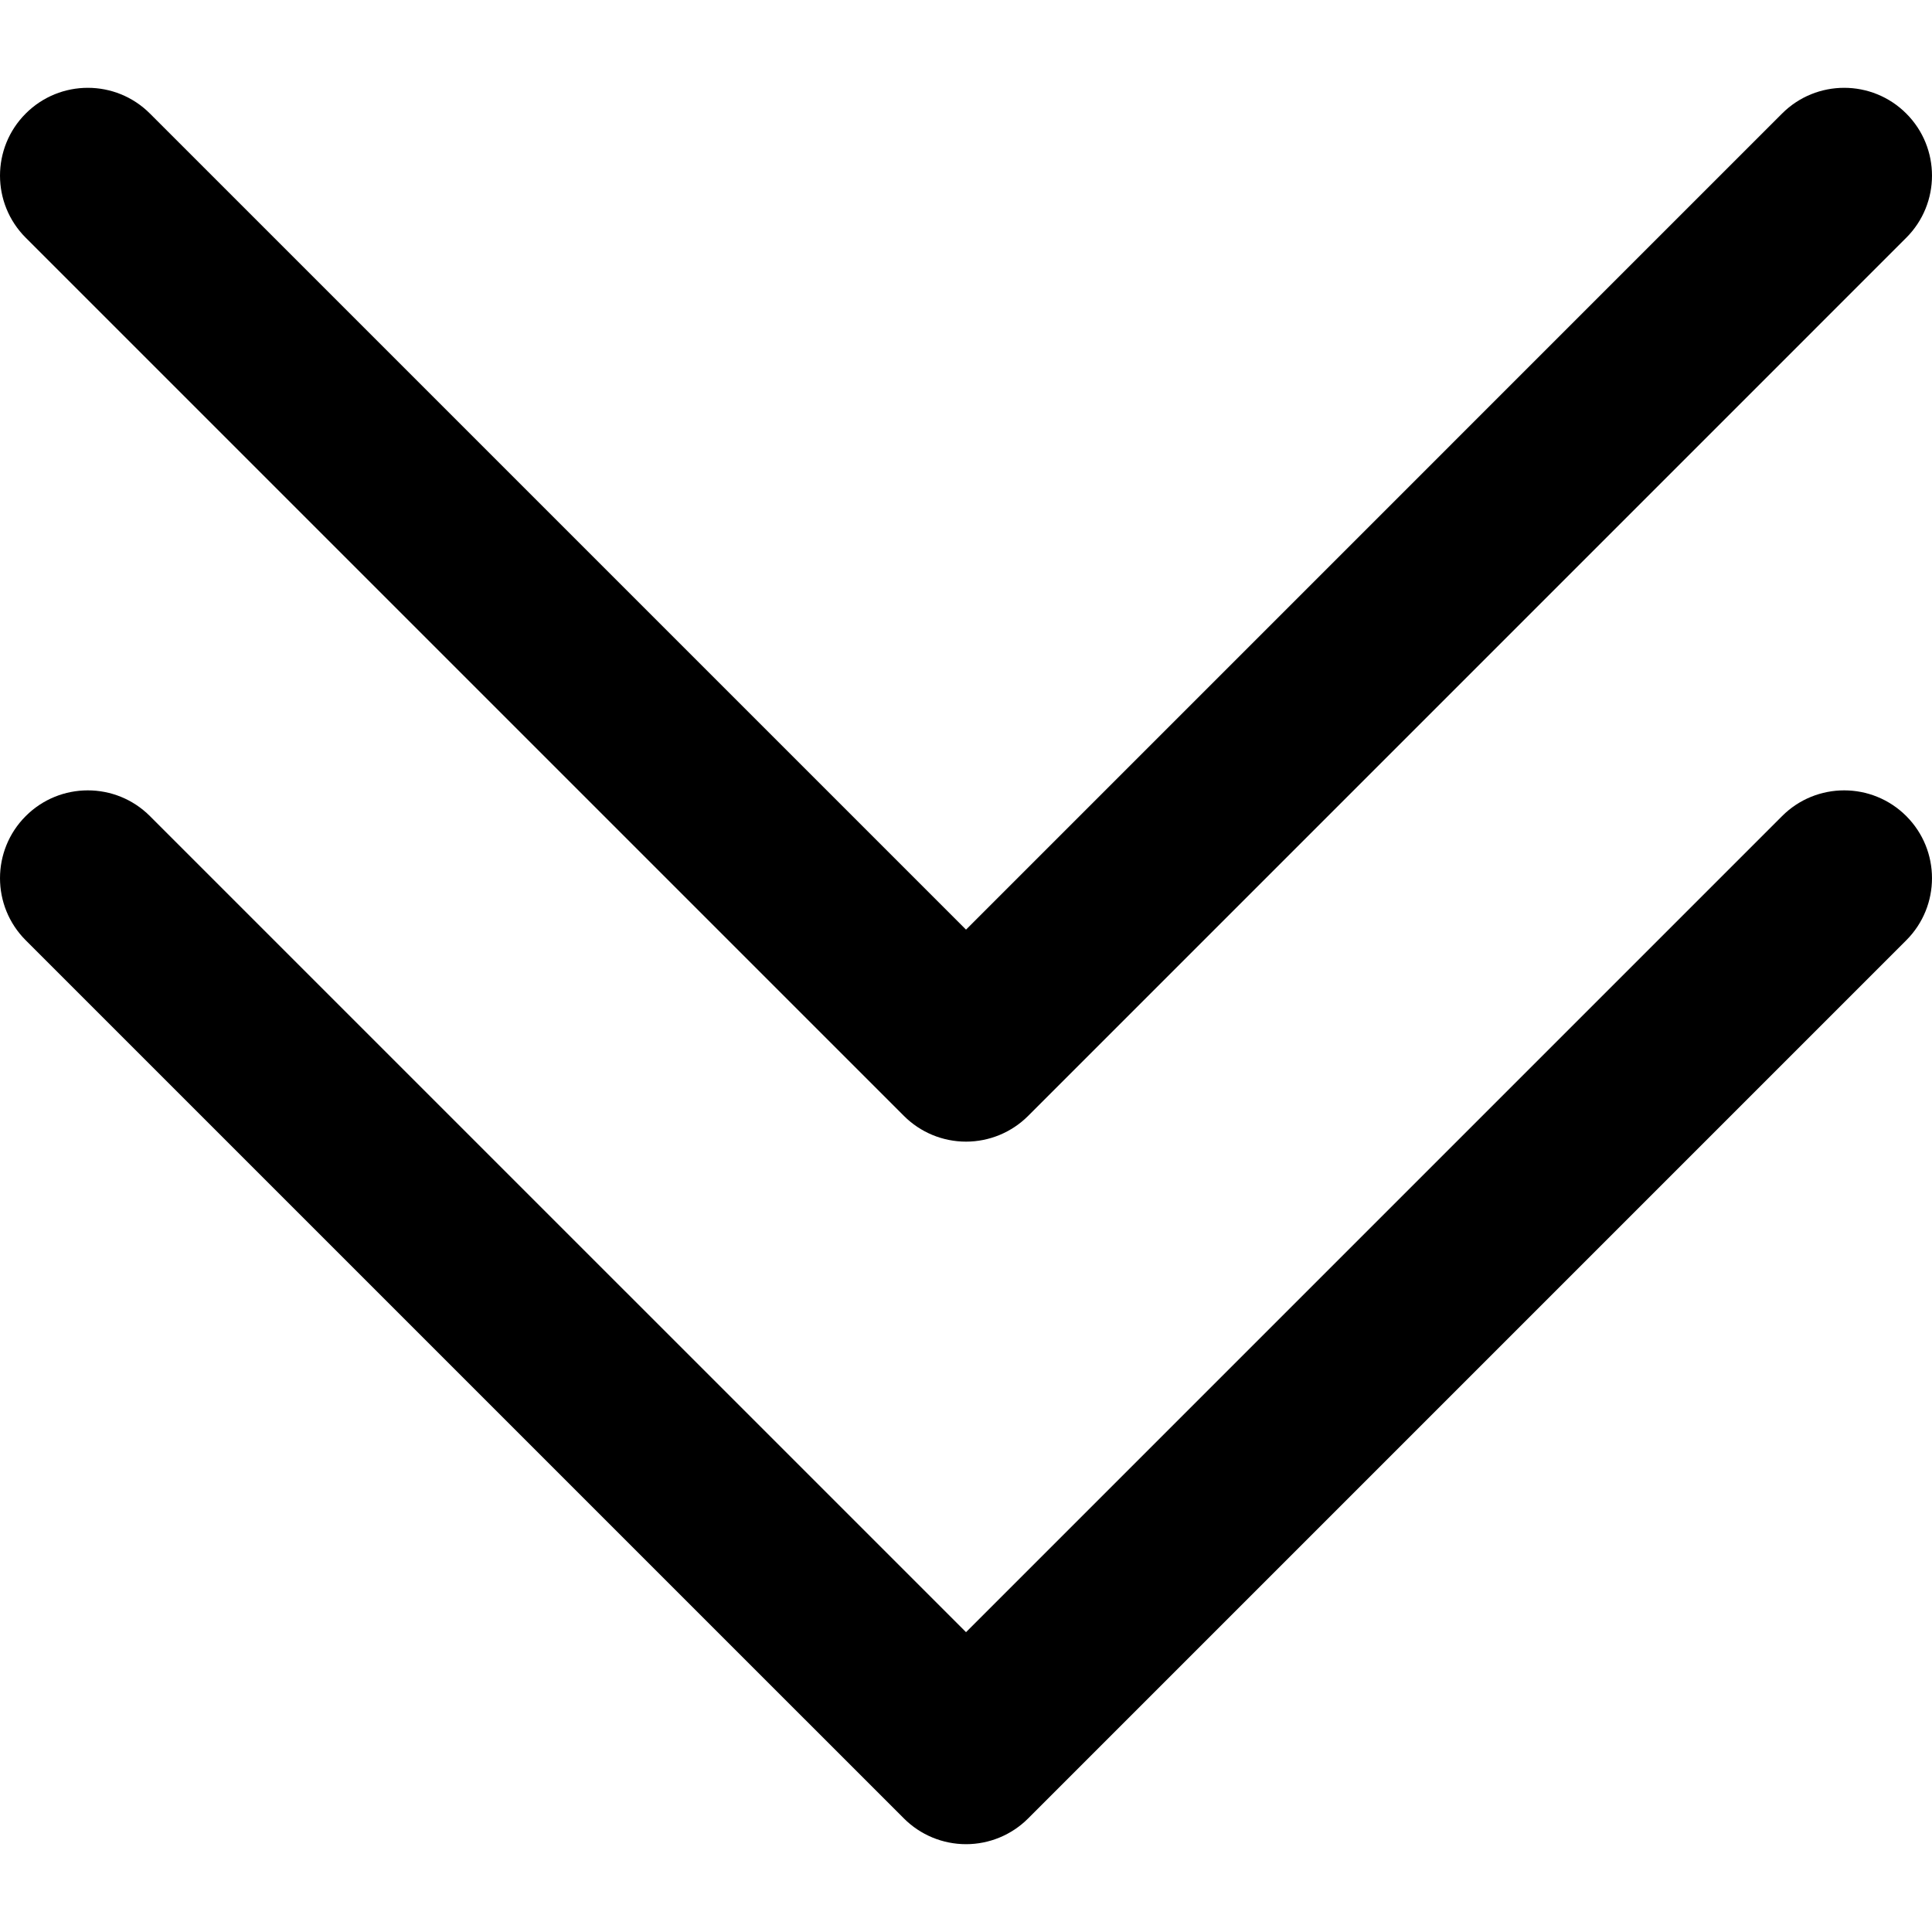
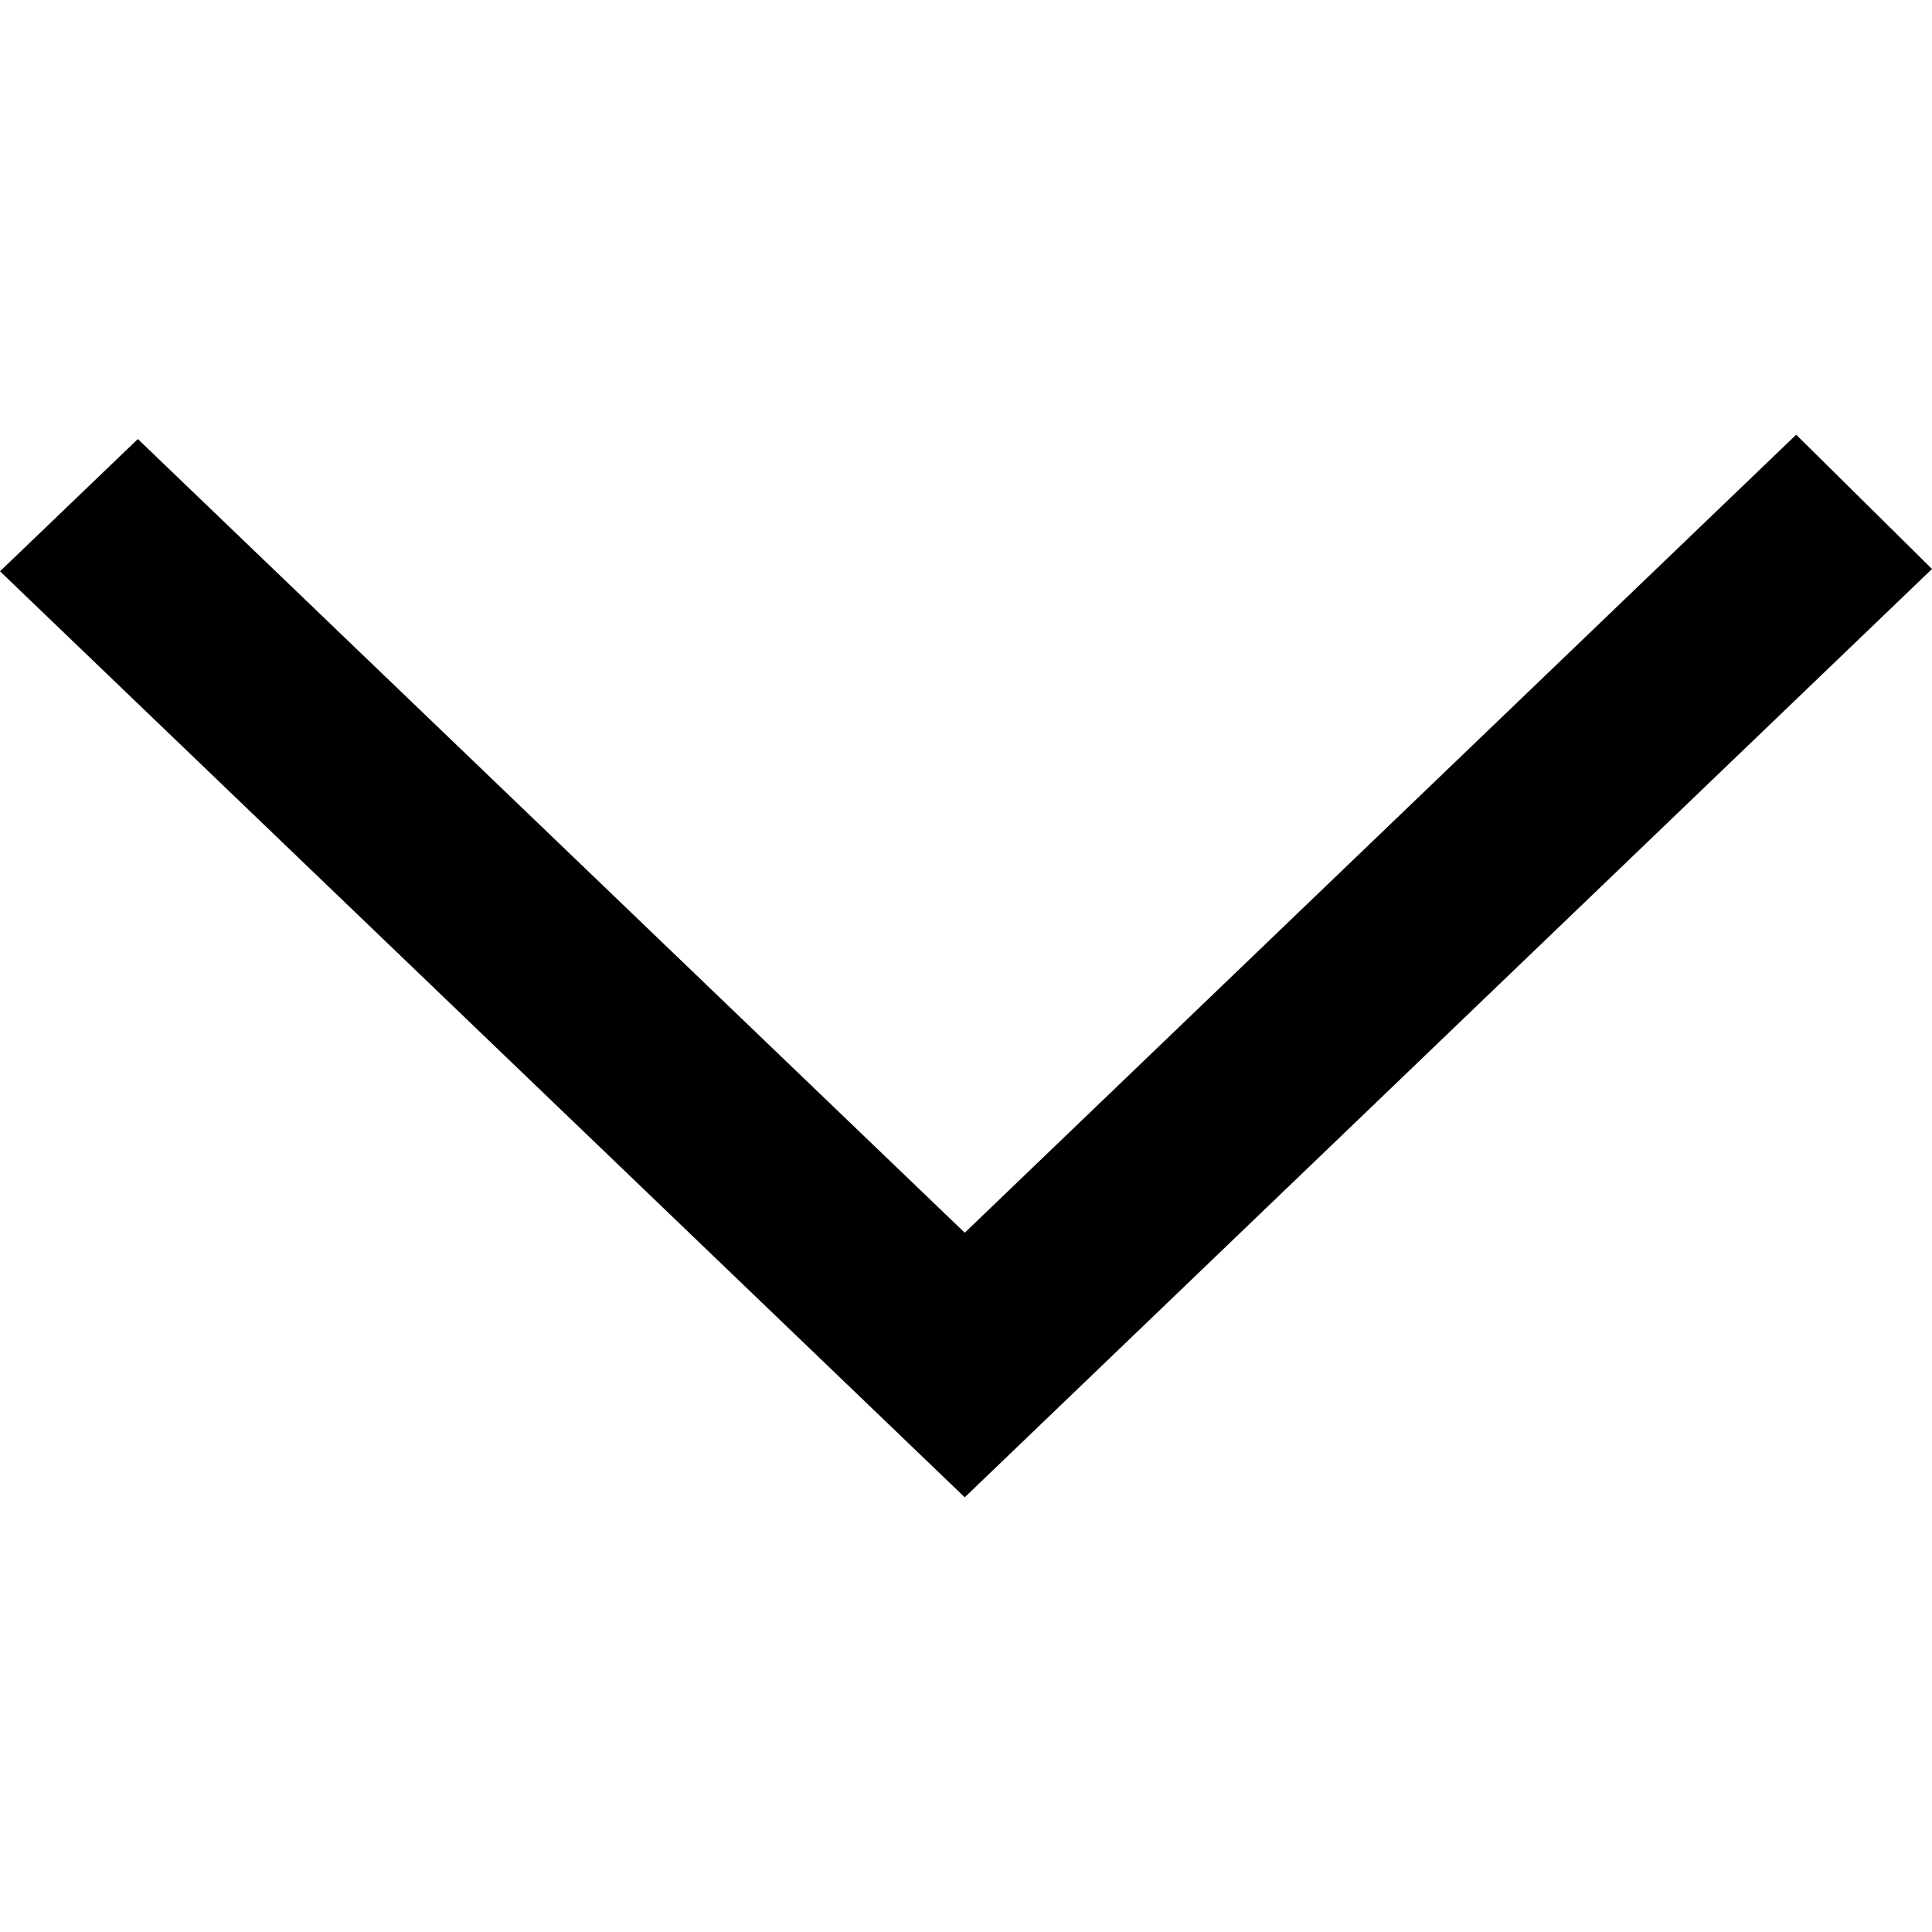
- <svg xmlns="http://www.w3.org/2000/svg" fill="#000000" height="800px" width="800px" version="1.1" id="Layer_1" viewBox="0 0 330 330" xml:space="preserve">
-   <g id="XMLID_88_">
-     <path id="XMLID_89_" d="M304.394,139.394l-139.39,139.393L25.607,139.393c-5.857-5.857-15.355-5.858-21.213,0.001   c-5.858,5.858-5.858,15.355,0,21.213l150.004,150c2.813,2.813,6.628,4.393,10.606,4.393s7.794-1.581,10.606-4.394l149.996-150   c5.858-5.858,5.858-15.355,0-21.213C319.749,133.536,310.251,133.535,304.394,139.394z" />
-     <path id="XMLID_90_" d="M154.398,190.607c2.813,2.813,6.628,4.393,10.606,4.393s7.794-1.581,10.606-4.394l149.996-150   c5.858-5.858,5.858-15.355,0-21.213c-5.857-5.858-15.355-5.858-21.213,0l-139.39,139.393L25.607,19.393   c-5.857-5.858-15.355-5.858-21.213,0c-5.858,5.858-5.858,15.355,0,21.213L154.398,190.607z" />
+ <svg xmlns="http://www.w3.org/2000/svg" width="800px" height="800px" viewBox="0 -4.5 20 20" version="1.1">
+   <defs>
+ 
+ </defs>
+   <g id="Page-1" stroke="none" stroke-width="1" fill="none" fill-rule="evenodd">
+     <g id="Dribbble-Light-Preview" transform="translate(-180, -6684)" fill="#000000">
+       <g id="icons" transform="translate(56, 160)">
+         <path d="M144,6525.39 L142.594,6524 L133.987,6532.261 L133.069,6531.38 L133.074,6531.385 L125.427,6524.045 L124,6525.414 C126.113,6527.443 132.014,6533.107 133.987,6535 C135.453,6533.594 134.024,6534.965 144,6525.39" id="arrow_down-[#339]">
+ 
+ </path>
+       </g>
+     </g>
  </g>
</svg>
